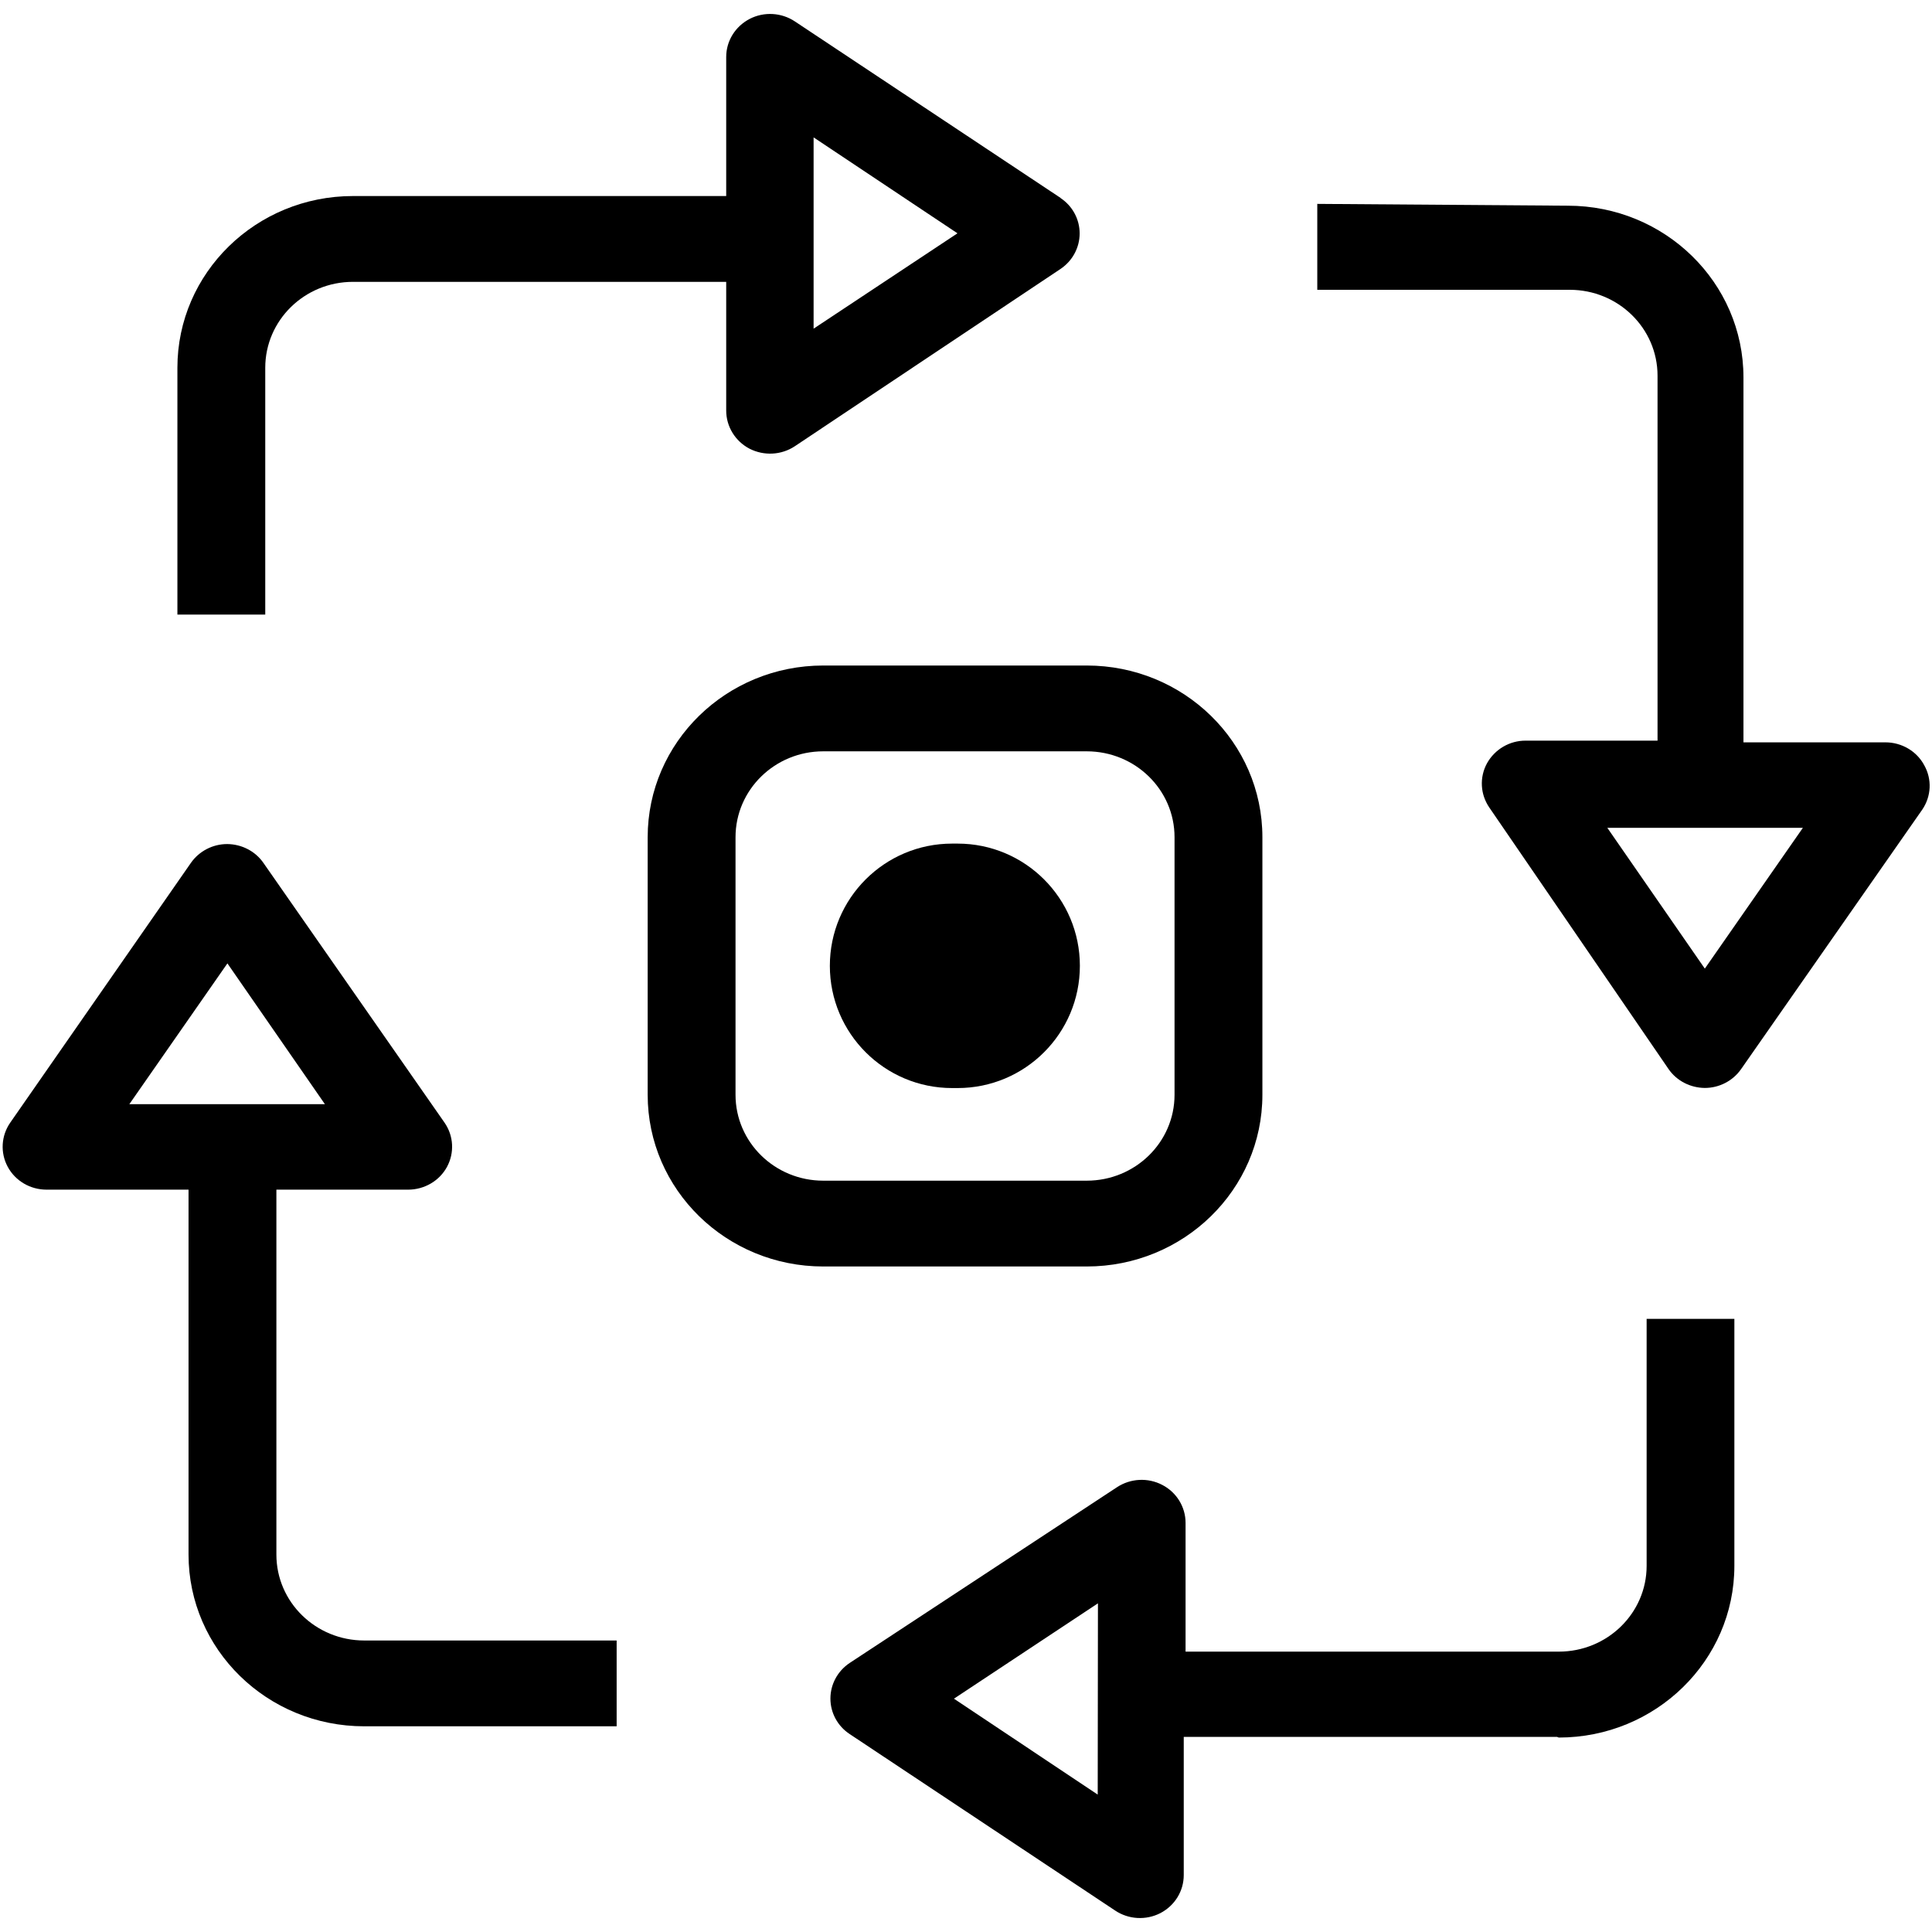
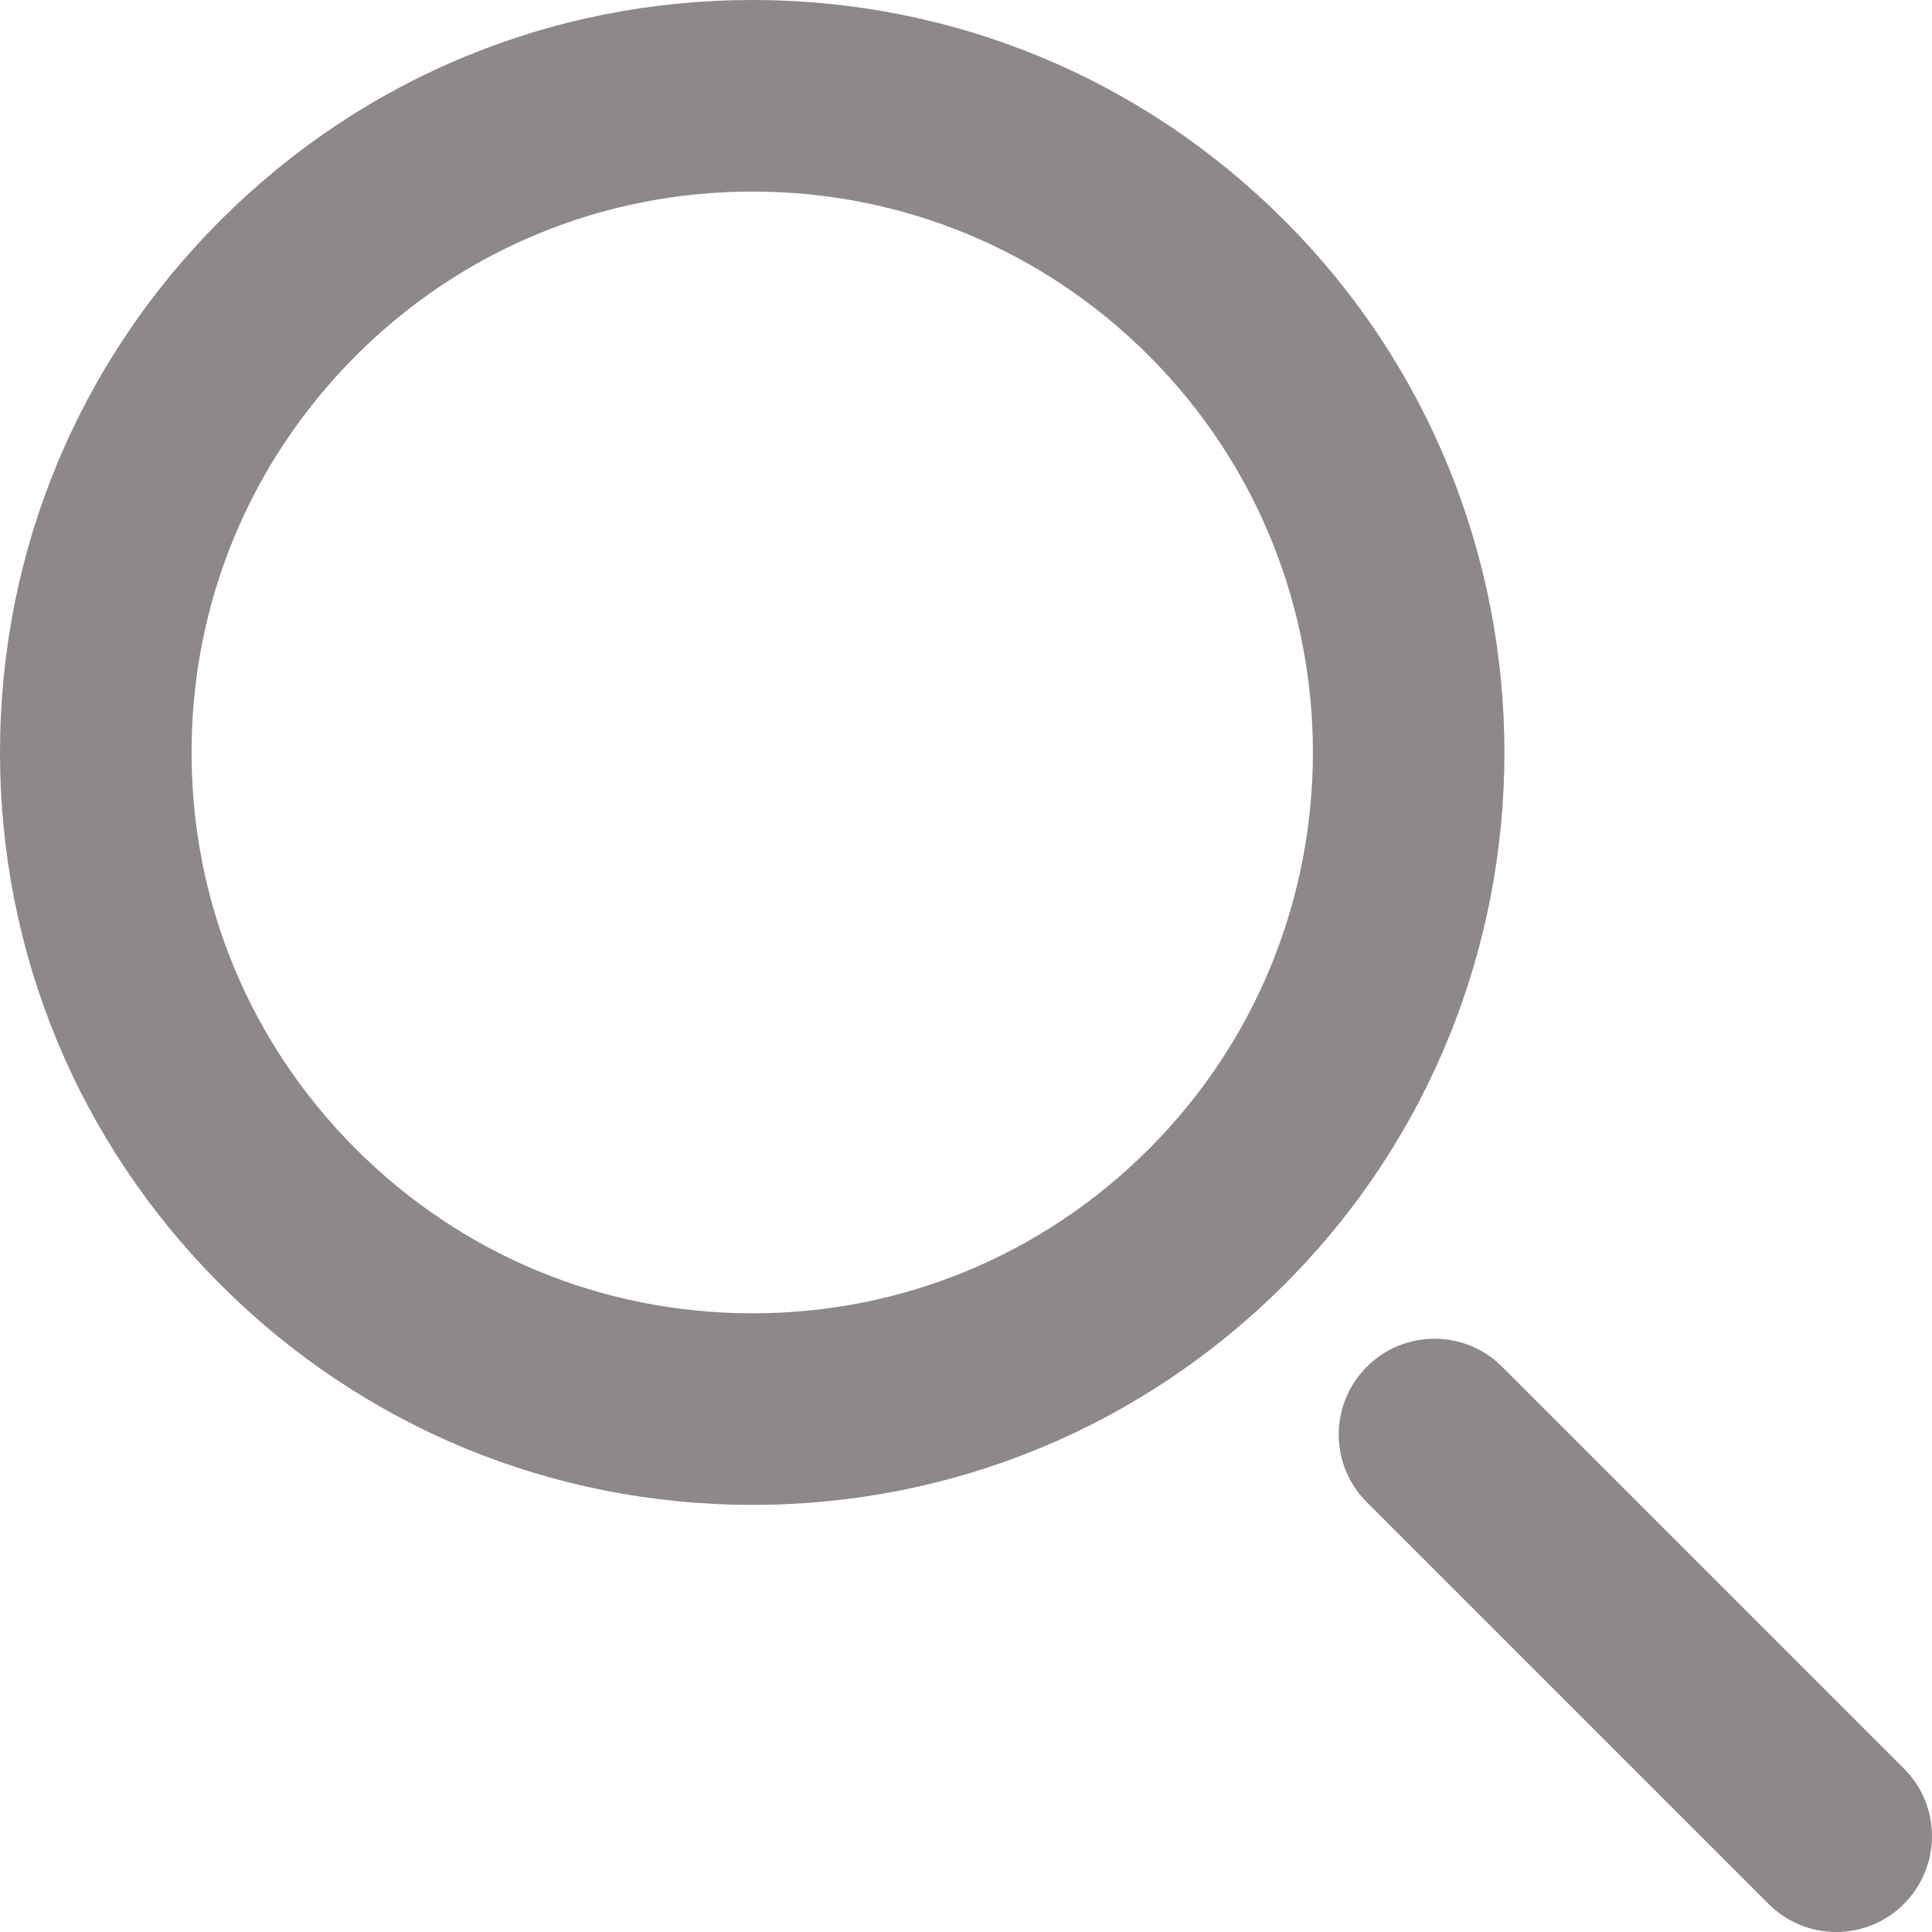
- <svg xmlns="http://www.w3.org/2000/svg" width="17px" height="17px" viewBox="0 0 17 17" version="1.1">
+ <svg xmlns="http://www.w3.org/2000/svg" width="13px" height="13px" viewBox="0 0 13 13" version="1.1">
  <defs />
-   <g id="Screen---Add-Data-Profiles-=-Search-Box-Add" stroke="none" stroke-width="1" fill="none" fill-rule="evenodd" transform="translate(-55, -221)">
-     <g id="noun_1219305_cc" transform="translate(55, 221)" fill="#000000">
-       <g>
-         <path d="M9.333,1.742 L6.995,0.189 C6.877,0.11 6.723,0.101 6.597,0.166 C6.47,0.232 6.39,0.36 6.39,0.501 L6.39,1.725 L3.106,1.725 C2.253,1.725 1.561,2.401 1.561,3.236 L1.561,5.408 L2.334,5.408 L2.334,3.236 C2.334,2.818 2.68,2.48 3.106,2.48 L6.39,2.48 L6.39,3.613 C6.39,3.753 6.469,3.882 6.595,3.948 C6.722,4.013 6.875,4.005 6.993,3.927 L9.331,2.367 C9.437,2.296 9.5,2.179 9.5,2.054 C9.5,1.929 9.437,1.812 9.331,1.742 L9.333,1.742 Z M7.159,2.892 L7.159,1.209 L8.425,2.053 L7.159,2.892 Z" id="Shape" fill-rule="nonzero" />
-         <path d="M16.932,6.734 C16.866,6.61 16.734,6.532 16.59,6.532 L15.341,6.532 L15.341,3.321 C15.341,2.486 14.649,1.81 13.795,1.81 L11.591,1.794 L11.591,2.55 L13.812,2.55 C14.239,2.55 14.585,2.888 14.585,3.306 L14.585,6.517 L13.426,6.517 C13.283,6.516 13.152,6.594 13.084,6.717 C13.017,6.84 13.025,6.99 13.105,7.106 L14.682,9.407 C14.753,9.51 14.873,9.572 15.001,9.573 C15.128,9.573 15.247,9.511 15.319,9.409 L16.915,7.123 C16.994,7.006 17.001,6.857 16.932,6.734 Z M15.001,8.523 L14.143,7.284 L15.864,7.284 L15.001,8.523 Z" id="Shape" fill-rule="nonzero" />
-         <path d="M0.408,10.468 L1.659,10.468 L1.659,13.679 C1.659,14.514 2.351,15.19 3.205,15.19 L5.426,15.19 L5.426,14.435 L3.205,14.435 C2.778,14.435 2.432,14.097 2.432,13.679 L2.432,10.468 L3.591,10.468 C3.734,10.468 3.866,10.391 3.933,10.268 C4,10.144 3.992,9.995 3.912,9.879 L2.318,7.593 C2.247,7.49 2.127,7.428 1.999,7.427 C1.872,7.427 1.753,7.489 1.681,7.591 L0.091,9.877 C0.01,9.993 0.001,10.143 0.068,10.267 C0.135,10.391 0.266,10.468 0.41,10.468 L0.408,10.468 Z M2.001,8.477 L2.859,9.716 L1.138,9.716 L2.001,8.477 Z" id="Shape" fill-rule="nonzero" />
-         <path d="M13.716,15.289 C14.569,15.289 15.261,14.612 15.261,13.778 L15.261,11.605 L14.489,11.605 L14.489,13.778 C14.489,14.195 14.143,14.533 13.716,14.533 L10.432,14.533 L10.432,13.4 C10.432,13.26 10.353,13.131 10.227,13.066 C10.101,13 9.948,13.008 9.829,13.086 L7.476,14.633 C7.37,14.704 7.307,14.821 7.307,14.946 C7.307,15.071 7.37,15.188 7.476,15.258 L9.812,16.811 C9.93,16.89 10.083,16.899 10.21,16.834 C10.337,16.768 10.416,16.64 10.416,16.499 L10.416,15.283 L13.7,15.283 L13.716,15.289 Z M9.659,15.791 L8.394,14.947 L9.661,14.108 L9.659,15.791 Z" id="Shape" fill-rule="nonzero" />
-         <path d="M9.562,5.856 L7.244,5.856 C6.391,5.856 5.699,6.532 5.699,7.367 L5.699,9.633 C5.699,10.468 6.391,11.144 7.244,11.144 L9.562,11.144 C10.416,11.144 11.108,10.468 11.108,9.633 L11.108,7.367 C11.108,6.532 10.416,5.856 9.562,5.856 Z M10.335,9.633 C10.335,10.051 9.989,10.389 9.562,10.389 L7.244,10.389 C6.818,10.389 6.472,10.051 6.472,9.633 L6.472,7.367 C6.472,6.949 6.818,6.611 7.244,6.611 L9.562,6.611 C9.989,6.611 10.335,6.949 10.335,7.367 L10.335,9.633 Z" id="Shape" fill-rule="nonzero" />
-         <rect id="Rectangle-path" fill-rule="nonzero" x="7.302" y="7.423" width="2.2" height="2.151" rx="1.076" />
-       </g>
-     </g>
+   <g id="Screen---Resources" stroke="none" stroke-width="1" fill="none" fill-rule="evenodd" transform="translate(-671, -265)">
+     <path d="M679.642,266.483 C678.686,265.526 677.415,265 676.063,265 C674.71,265 673.439,265.527 672.483,266.483 C671.527,267.439 671,268.71 671,270.063 C671,271.415 671.527,272.686 672.483,273.643 C673.439,274.599 674.71,275.126 676.063,275.126 C677.415,275.126 678.686,274.599 679.643,273.643 C681.617,271.669 681.616,268.457 679.642,266.483 Z M678.731,272.731 C678.018,273.444 677.071,273.837 676.063,273.837 C675.055,273.837 674.107,273.444 673.394,272.731 C672.681,272.018 672.289,271.071 672.289,270.063 C672.289,269.055 672.682,268.107 673.394,267.394 C674.107,266.681 675.055,266.289 676.063,266.289 C677.071,266.289 678.018,266.681 678.731,267.394 C680.202,268.866 680.202,271.26 678.731,272.731 Z M683.811,276.9 L681.108,274.197 C680.856,273.945 680.448,273.945 680.197,274.197 C679.945,274.448 679.945,274.857 680.197,275.108 L682.9,277.811 C683.026,277.937 683.191,278 683.356,278 C683.52,278 683.686,277.937 683.811,277.811 C684.063,277.559 684.063,277.151 683.811,276.9 Z" id="Shape" fill="#8E8888" fill-rule="nonzero" />
  </g>
</svg>
